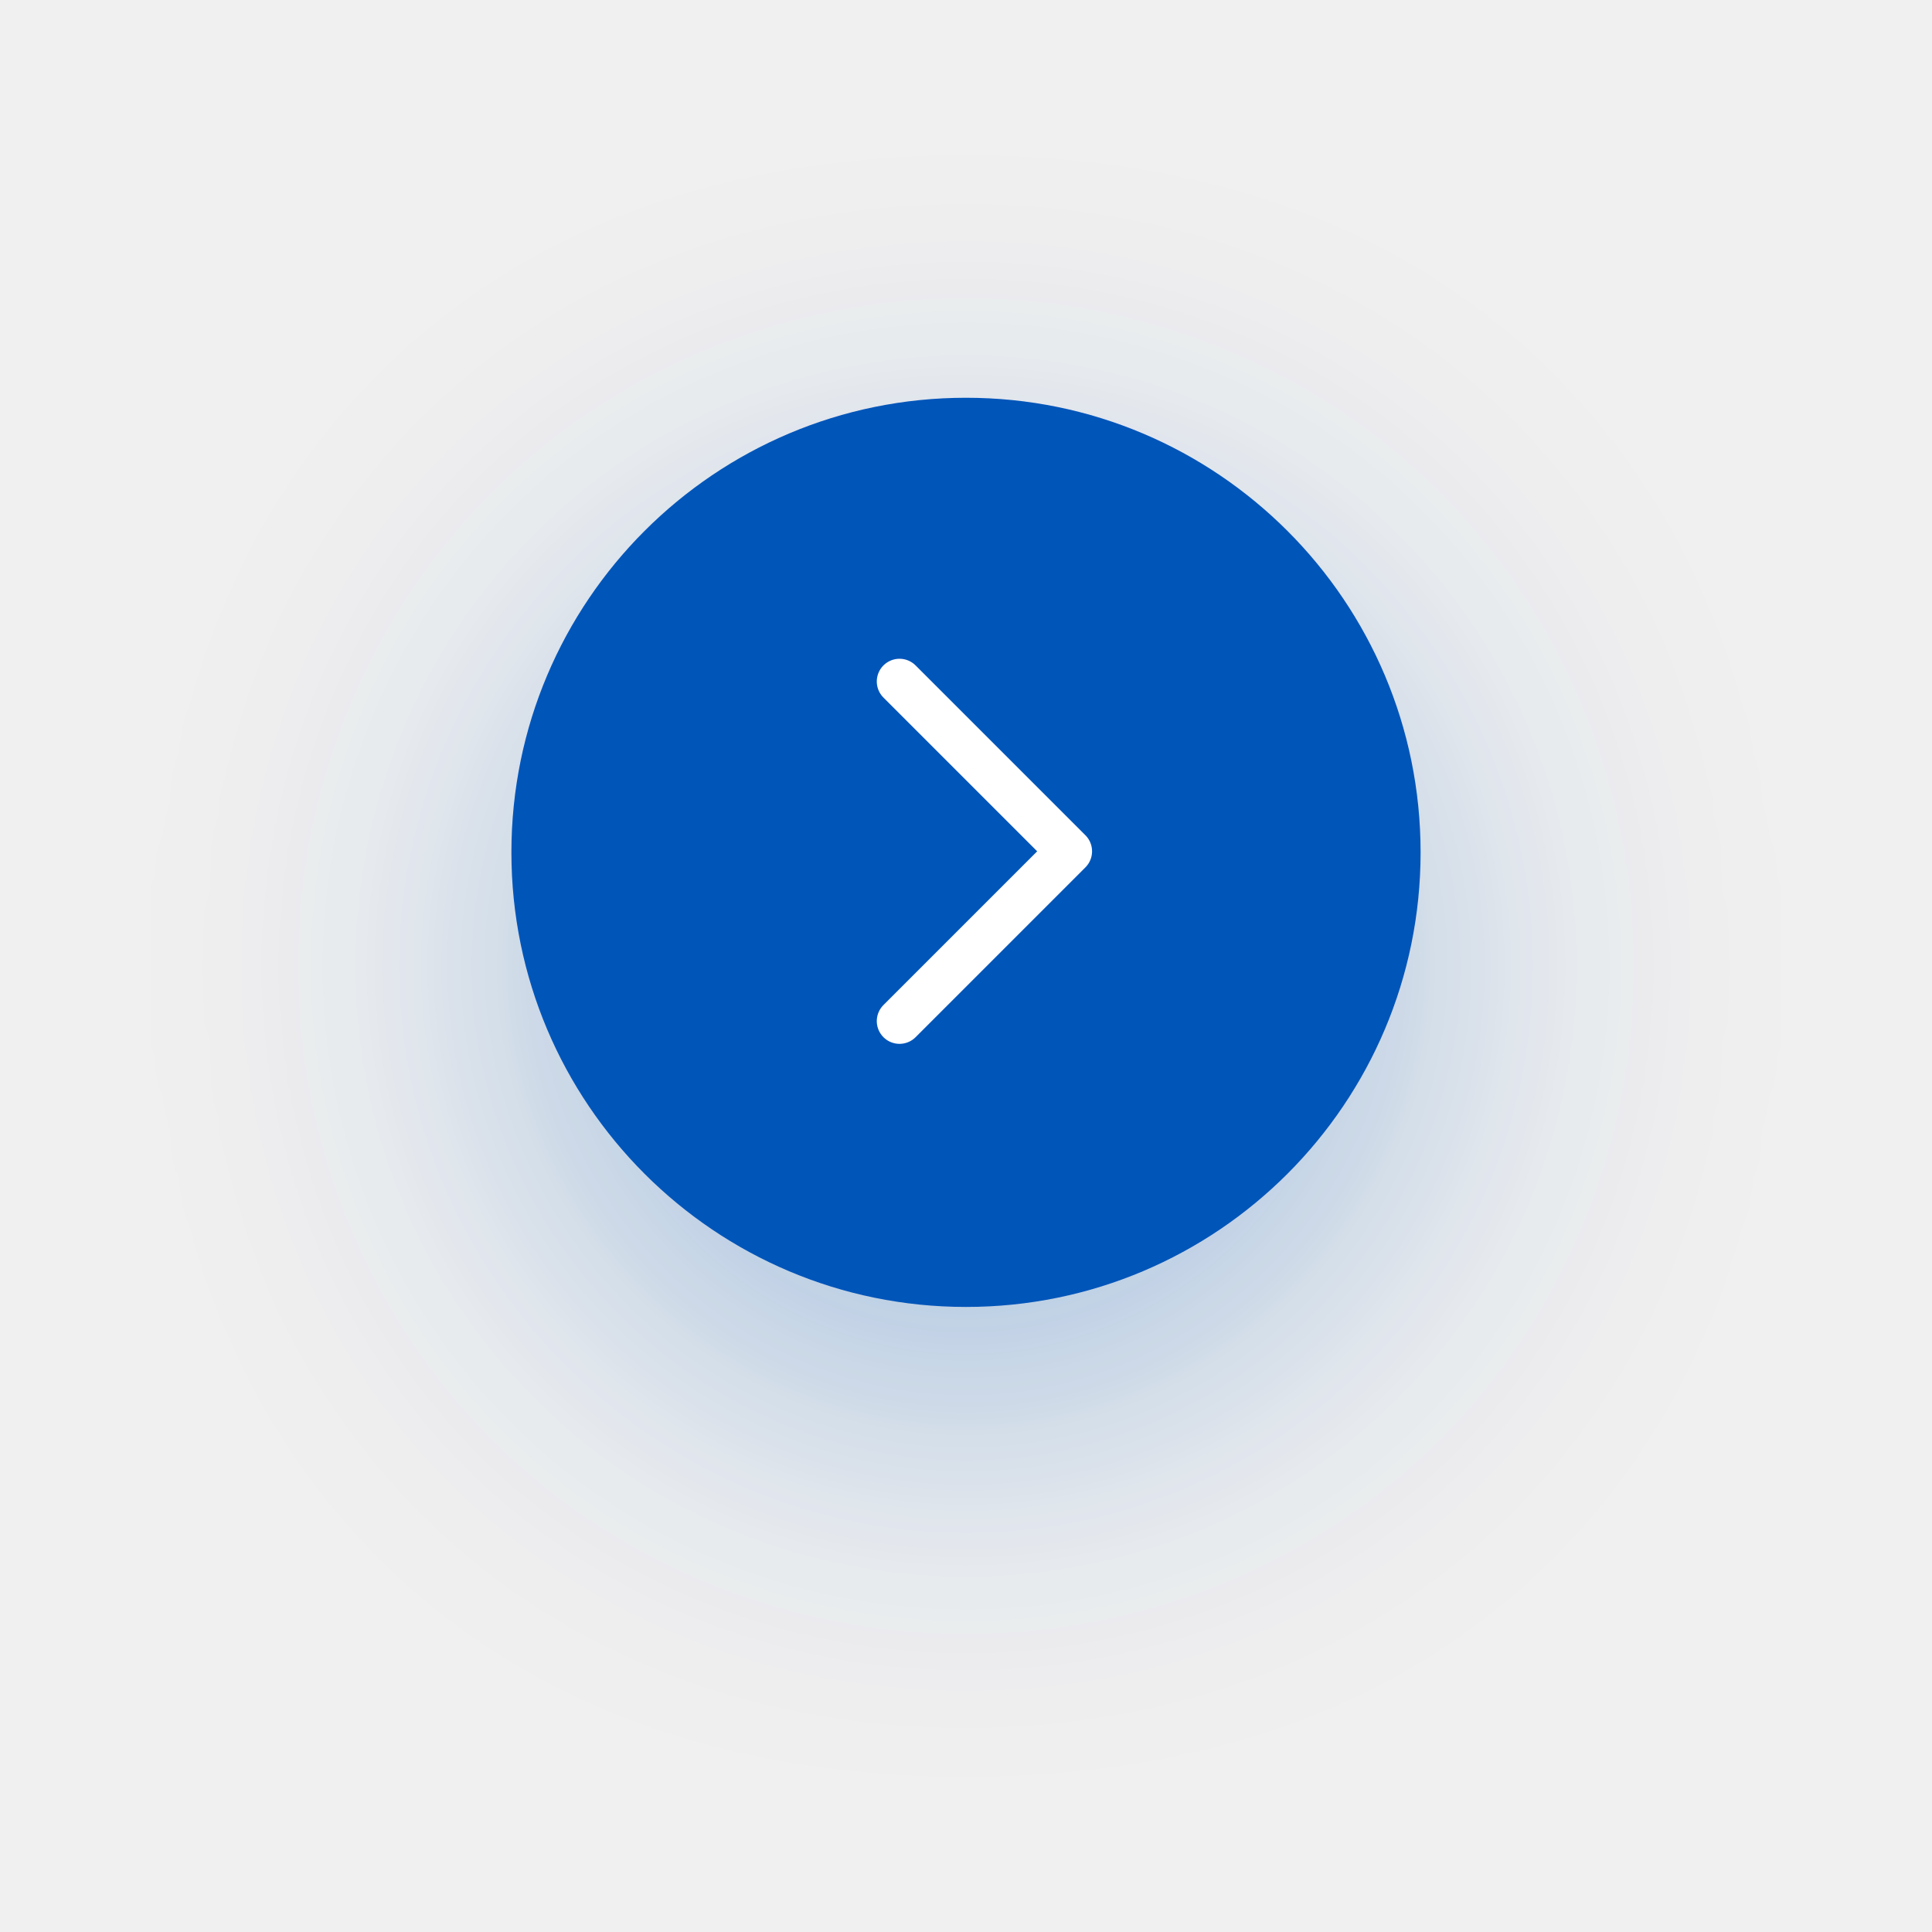
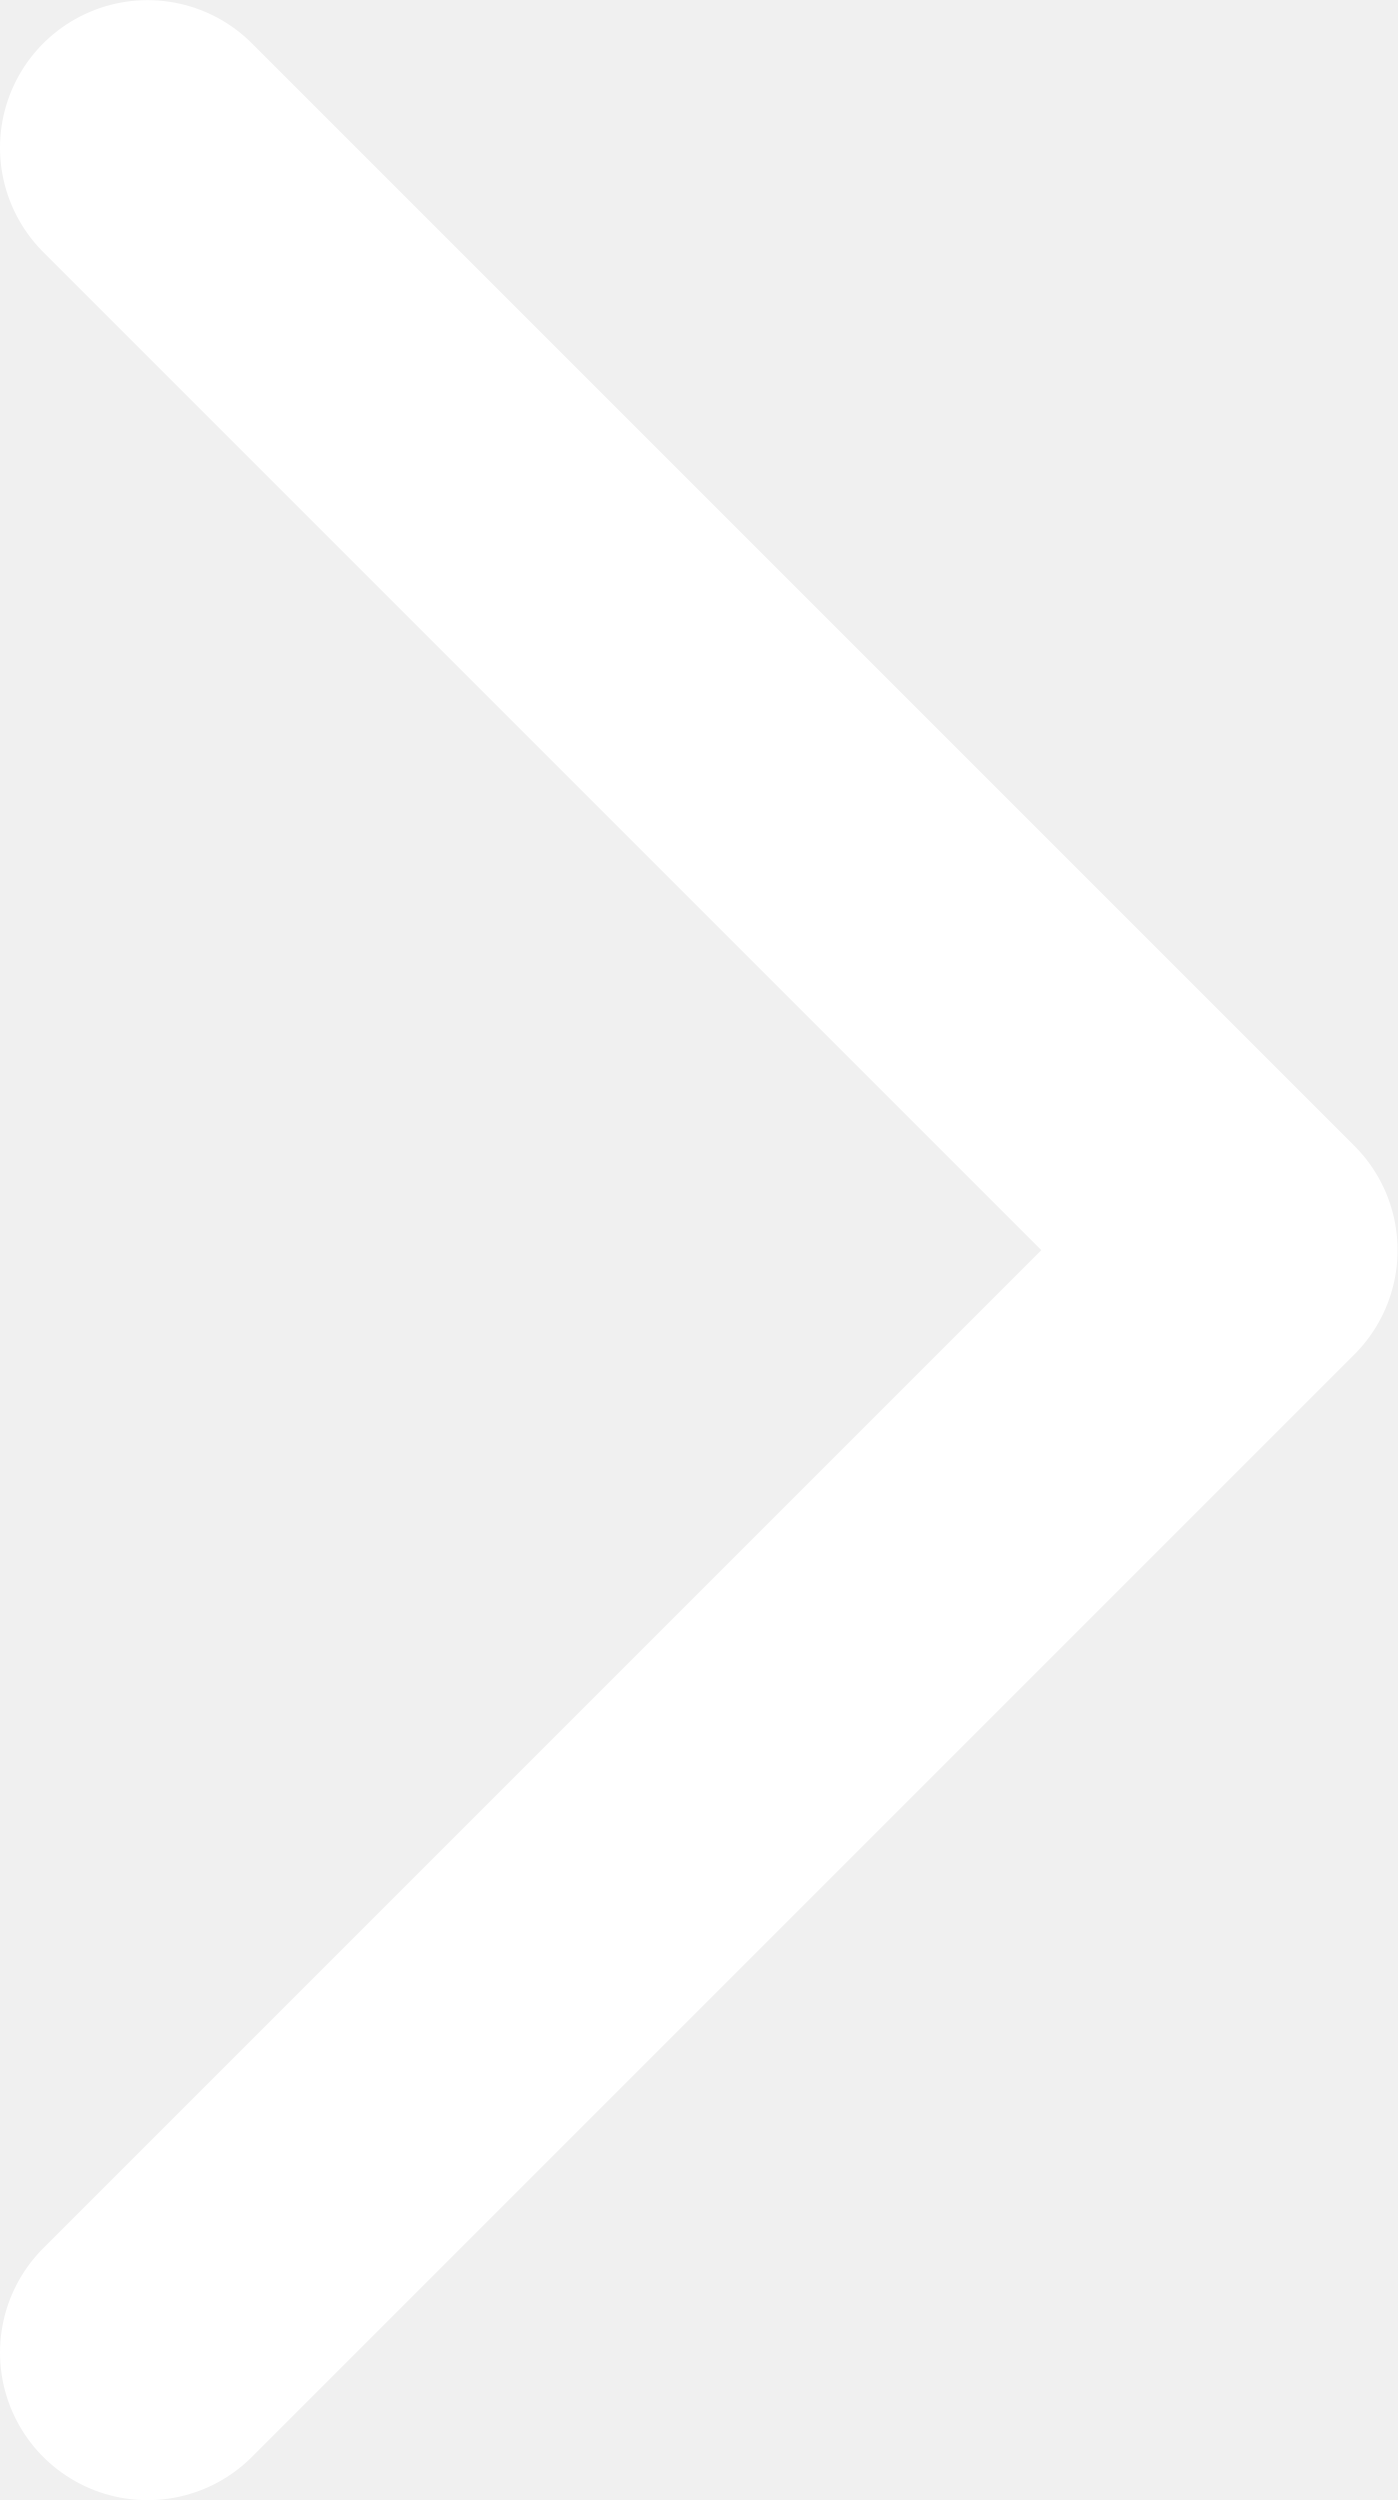
- <svg xmlns="http://www.w3.org/2000/svg" viewBox="0 0 85 85">
-   <defs>
-     <style>
-       .cls-1 {
-         fill: #0054b9;
-       }
- 
-       .cls-2 {
-         fill: none;
-         stroke: #fff;
-         stroke-linecap: round;
-         stroke-linejoin: round;
-         stroke-width: 2px;
-       }
- 
-       .cls-3 {
-         filter: url(#Ellipse_2);
-       }
-     </style>
-     <filter id="Ellipse_2" x="0" y="0" width="85" height="85" filterUnits="userSpaceOnUse">
-       <feOffset dy="5" input="SourceAlpha" />
-       <feGaussianBlur stdDeviation="7.5" result="blur" />
-       <feFlood flood-color="#0054b9" flood-opacity="0.302" />
-       <feComposite operator="in" in2="blur" />
-       <feComposite in="SourceGraphic" />
-     </filter>
-   </defs>
-   <g id="Group_349" data-name="Group 349" transform="translate(-288.5 -311.5)">
-     <g class="cls-3" transform="matrix(1, 0, 0, 1, 288.5, 311.5)">
-       <circle id="Ellipse_2-2" data-name="Ellipse 2" class="cls-1" cx="20" cy="20" r="20" transform="translate(22.5 17.5)" />
-     </g>
-     <path id="Path_1" data-name="Path 1" class="cls-2" d="M1260.584,4775.5l7.471,7.471-7.471,7.471" transform="translate(-932.509 -4434.017)" />
-   </g>
+ <svg xmlns="http://www.w3.org/2000/svg" width="9.471" height="16.942" viewBox="0 0 9.471 16.942">
+   <path id="Path_1" data-name="Path 1" d="M1260.584,4775.5l7.471,7.471-7.471,7.471" transform="translate(-1259.584 -4774.499)" fill="none" stroke="#fff" stroke-linecap="round" stroke-linejoin="round" stroke-width="2" />
</svg>
